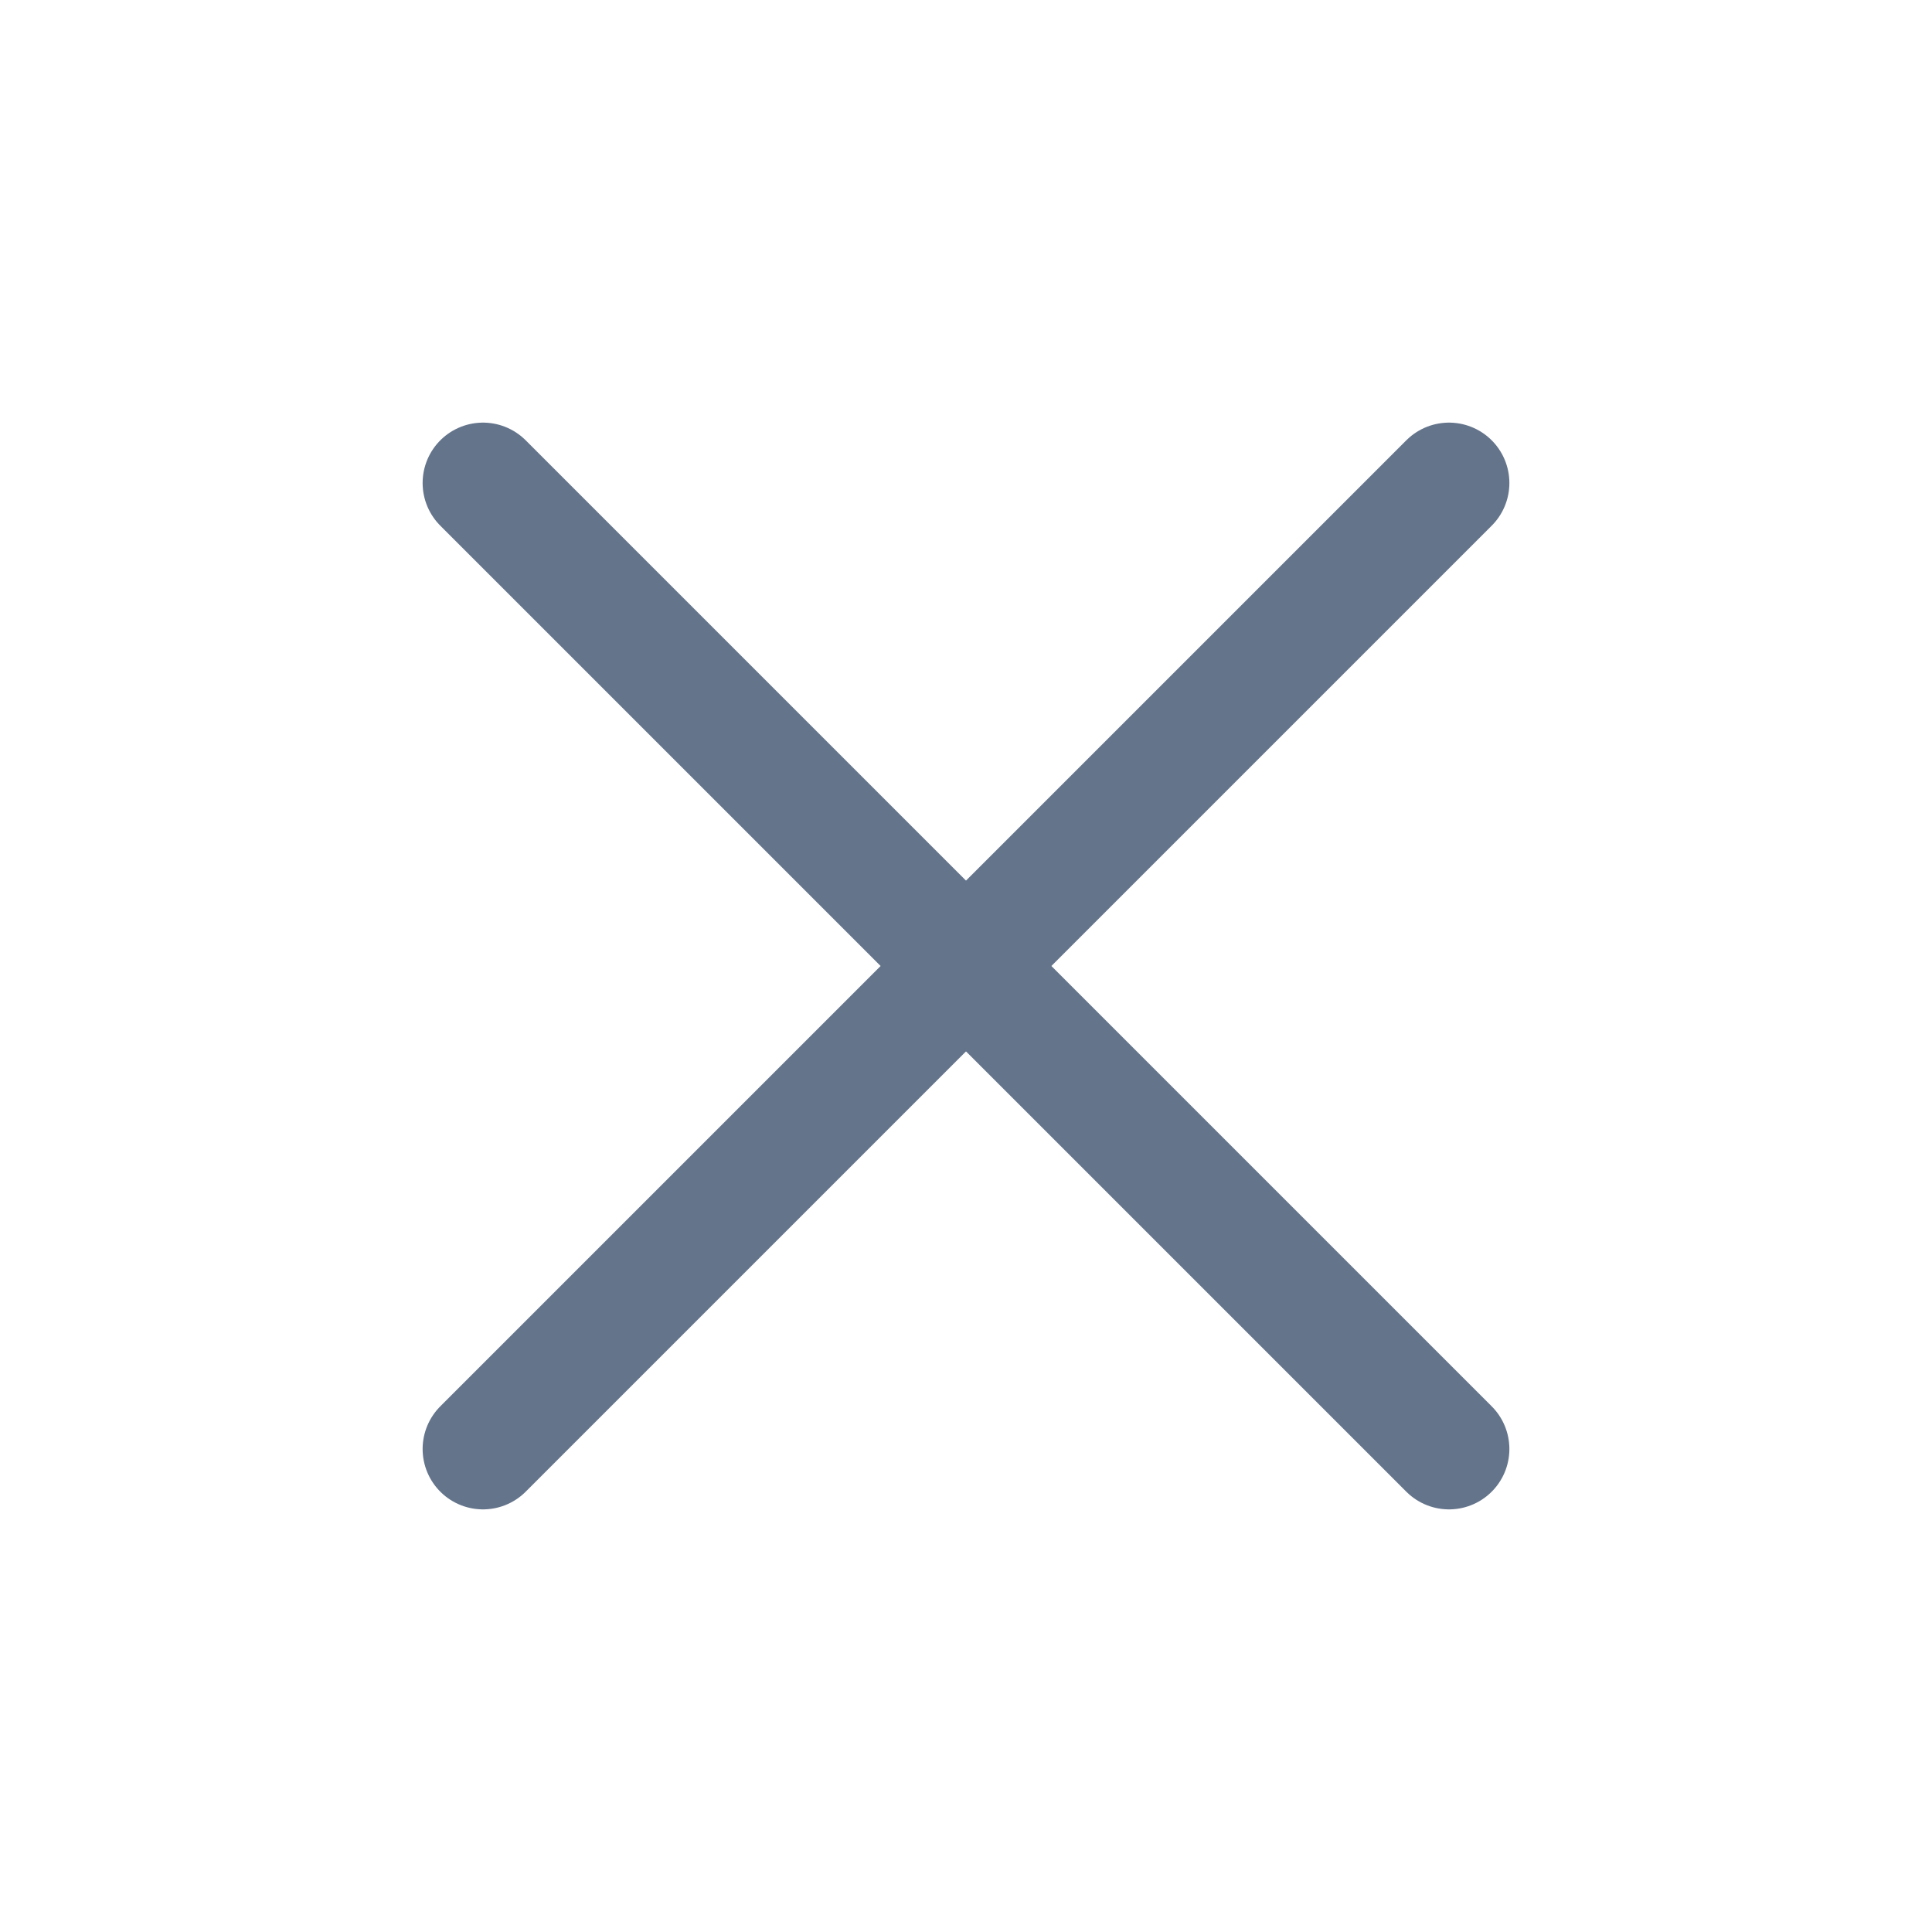
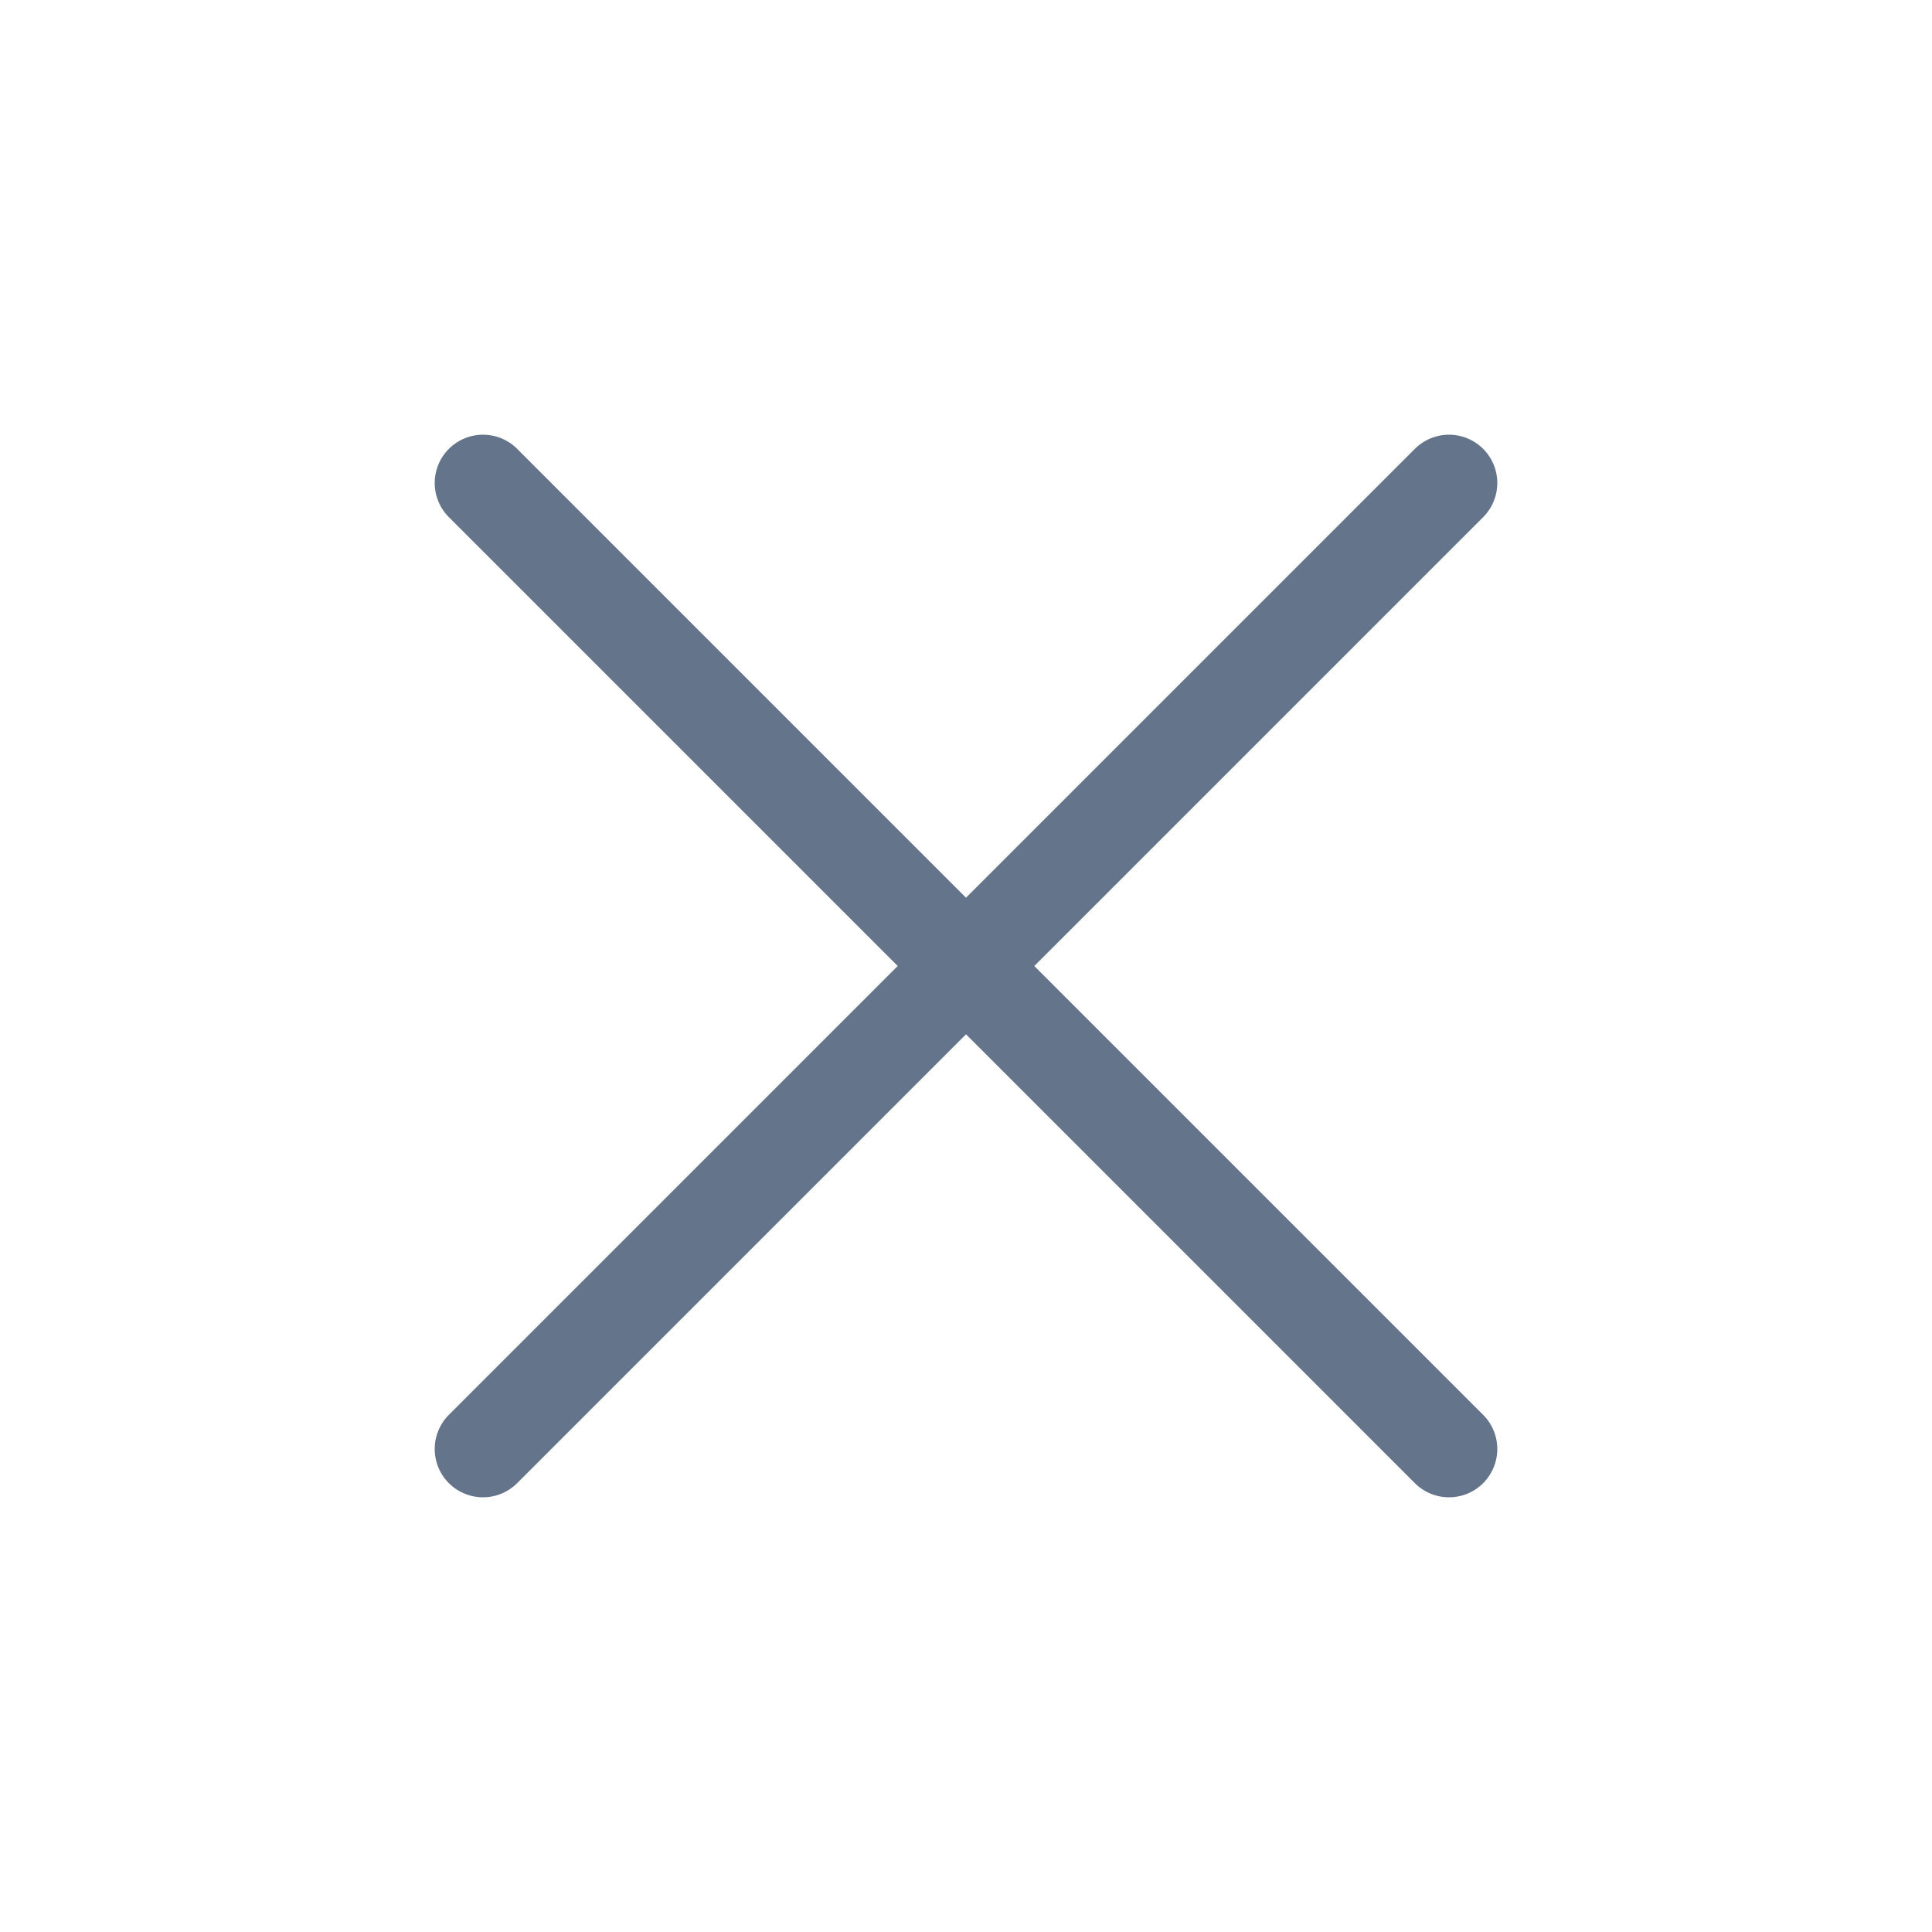
- <svg xmlns="http://www.w3.org/2000/svg" width="16" height="16" viewBox="0 0 16 16" fill="none">
-   <path d="M12 4L4 12" stroke="#64748B" stroke-linecap="round" />
-   <path d="M12 12L4 4" stroke="#64748B" stroke-linecap="round" />
+ <svg xmlns="http://www.w3.org/2000/svg" width="20" height="20" viewBox="0 0 20 20" fill="none">
+   <path d="M15 5L5 15" stroke="#64748B" stroke-linecap="round" />
+   <path d="M15 15L5 5" stroke="#64748B" stroke-linecap="round" />
</svg>
